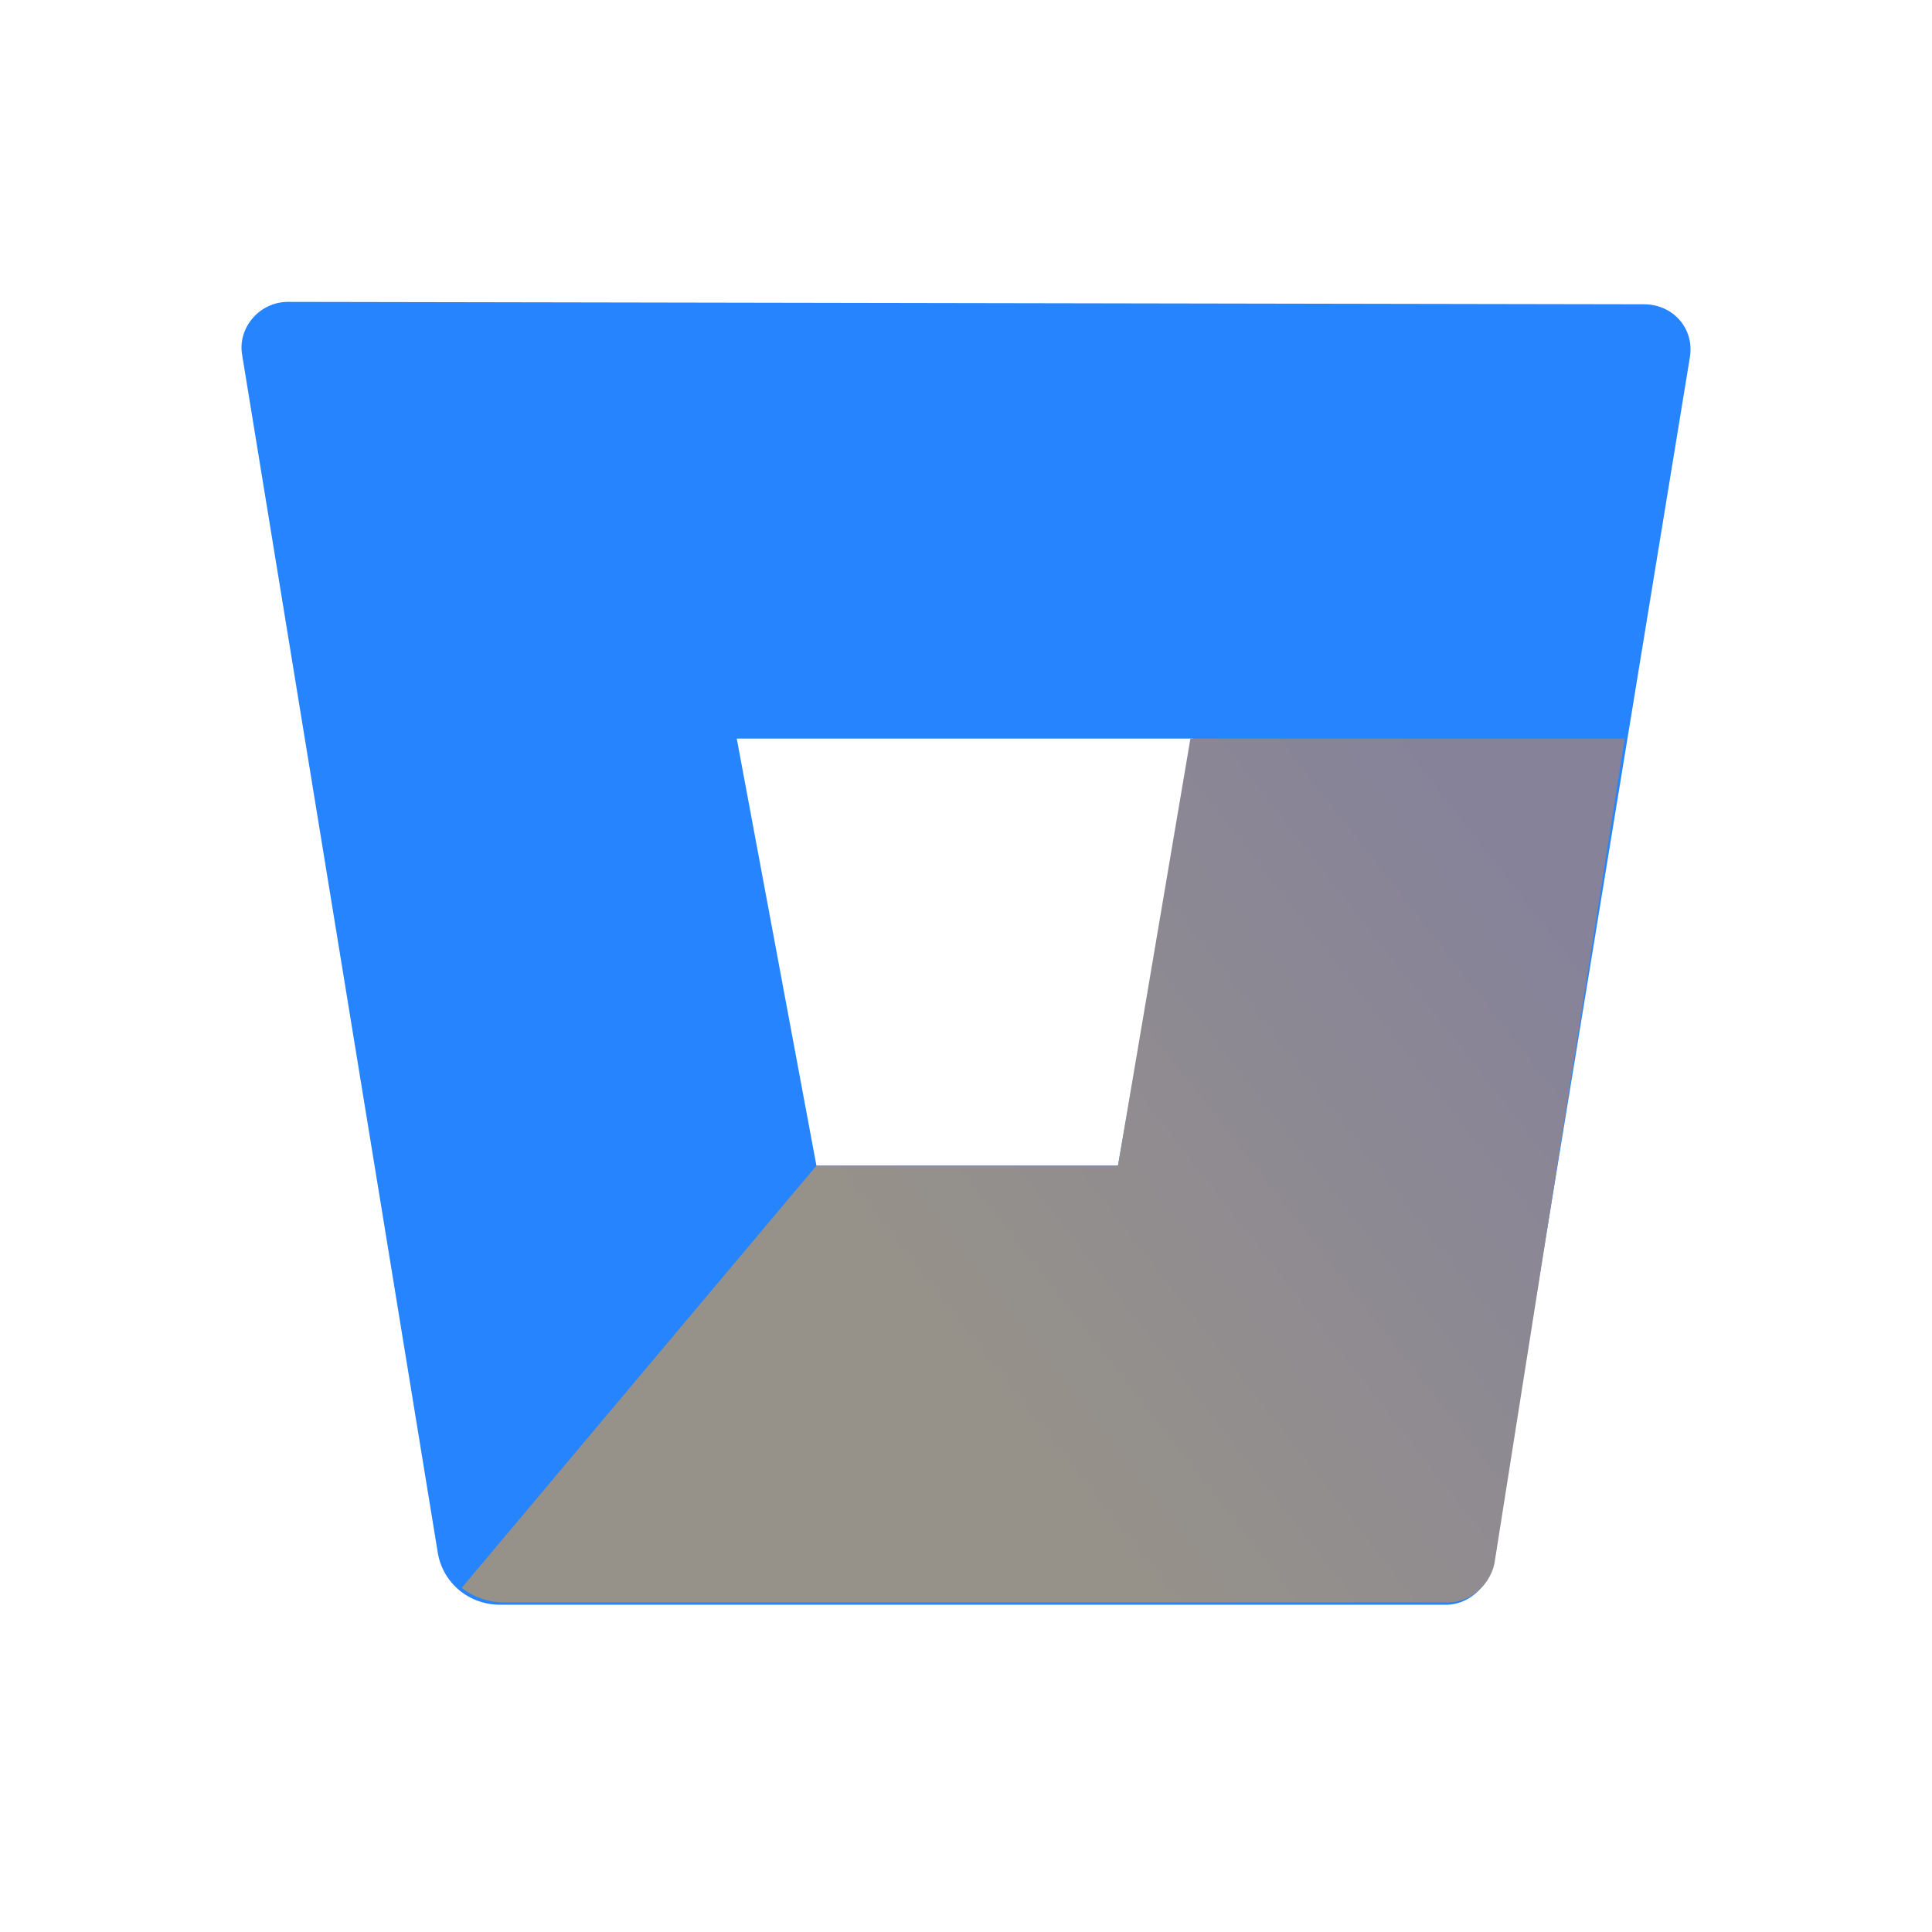
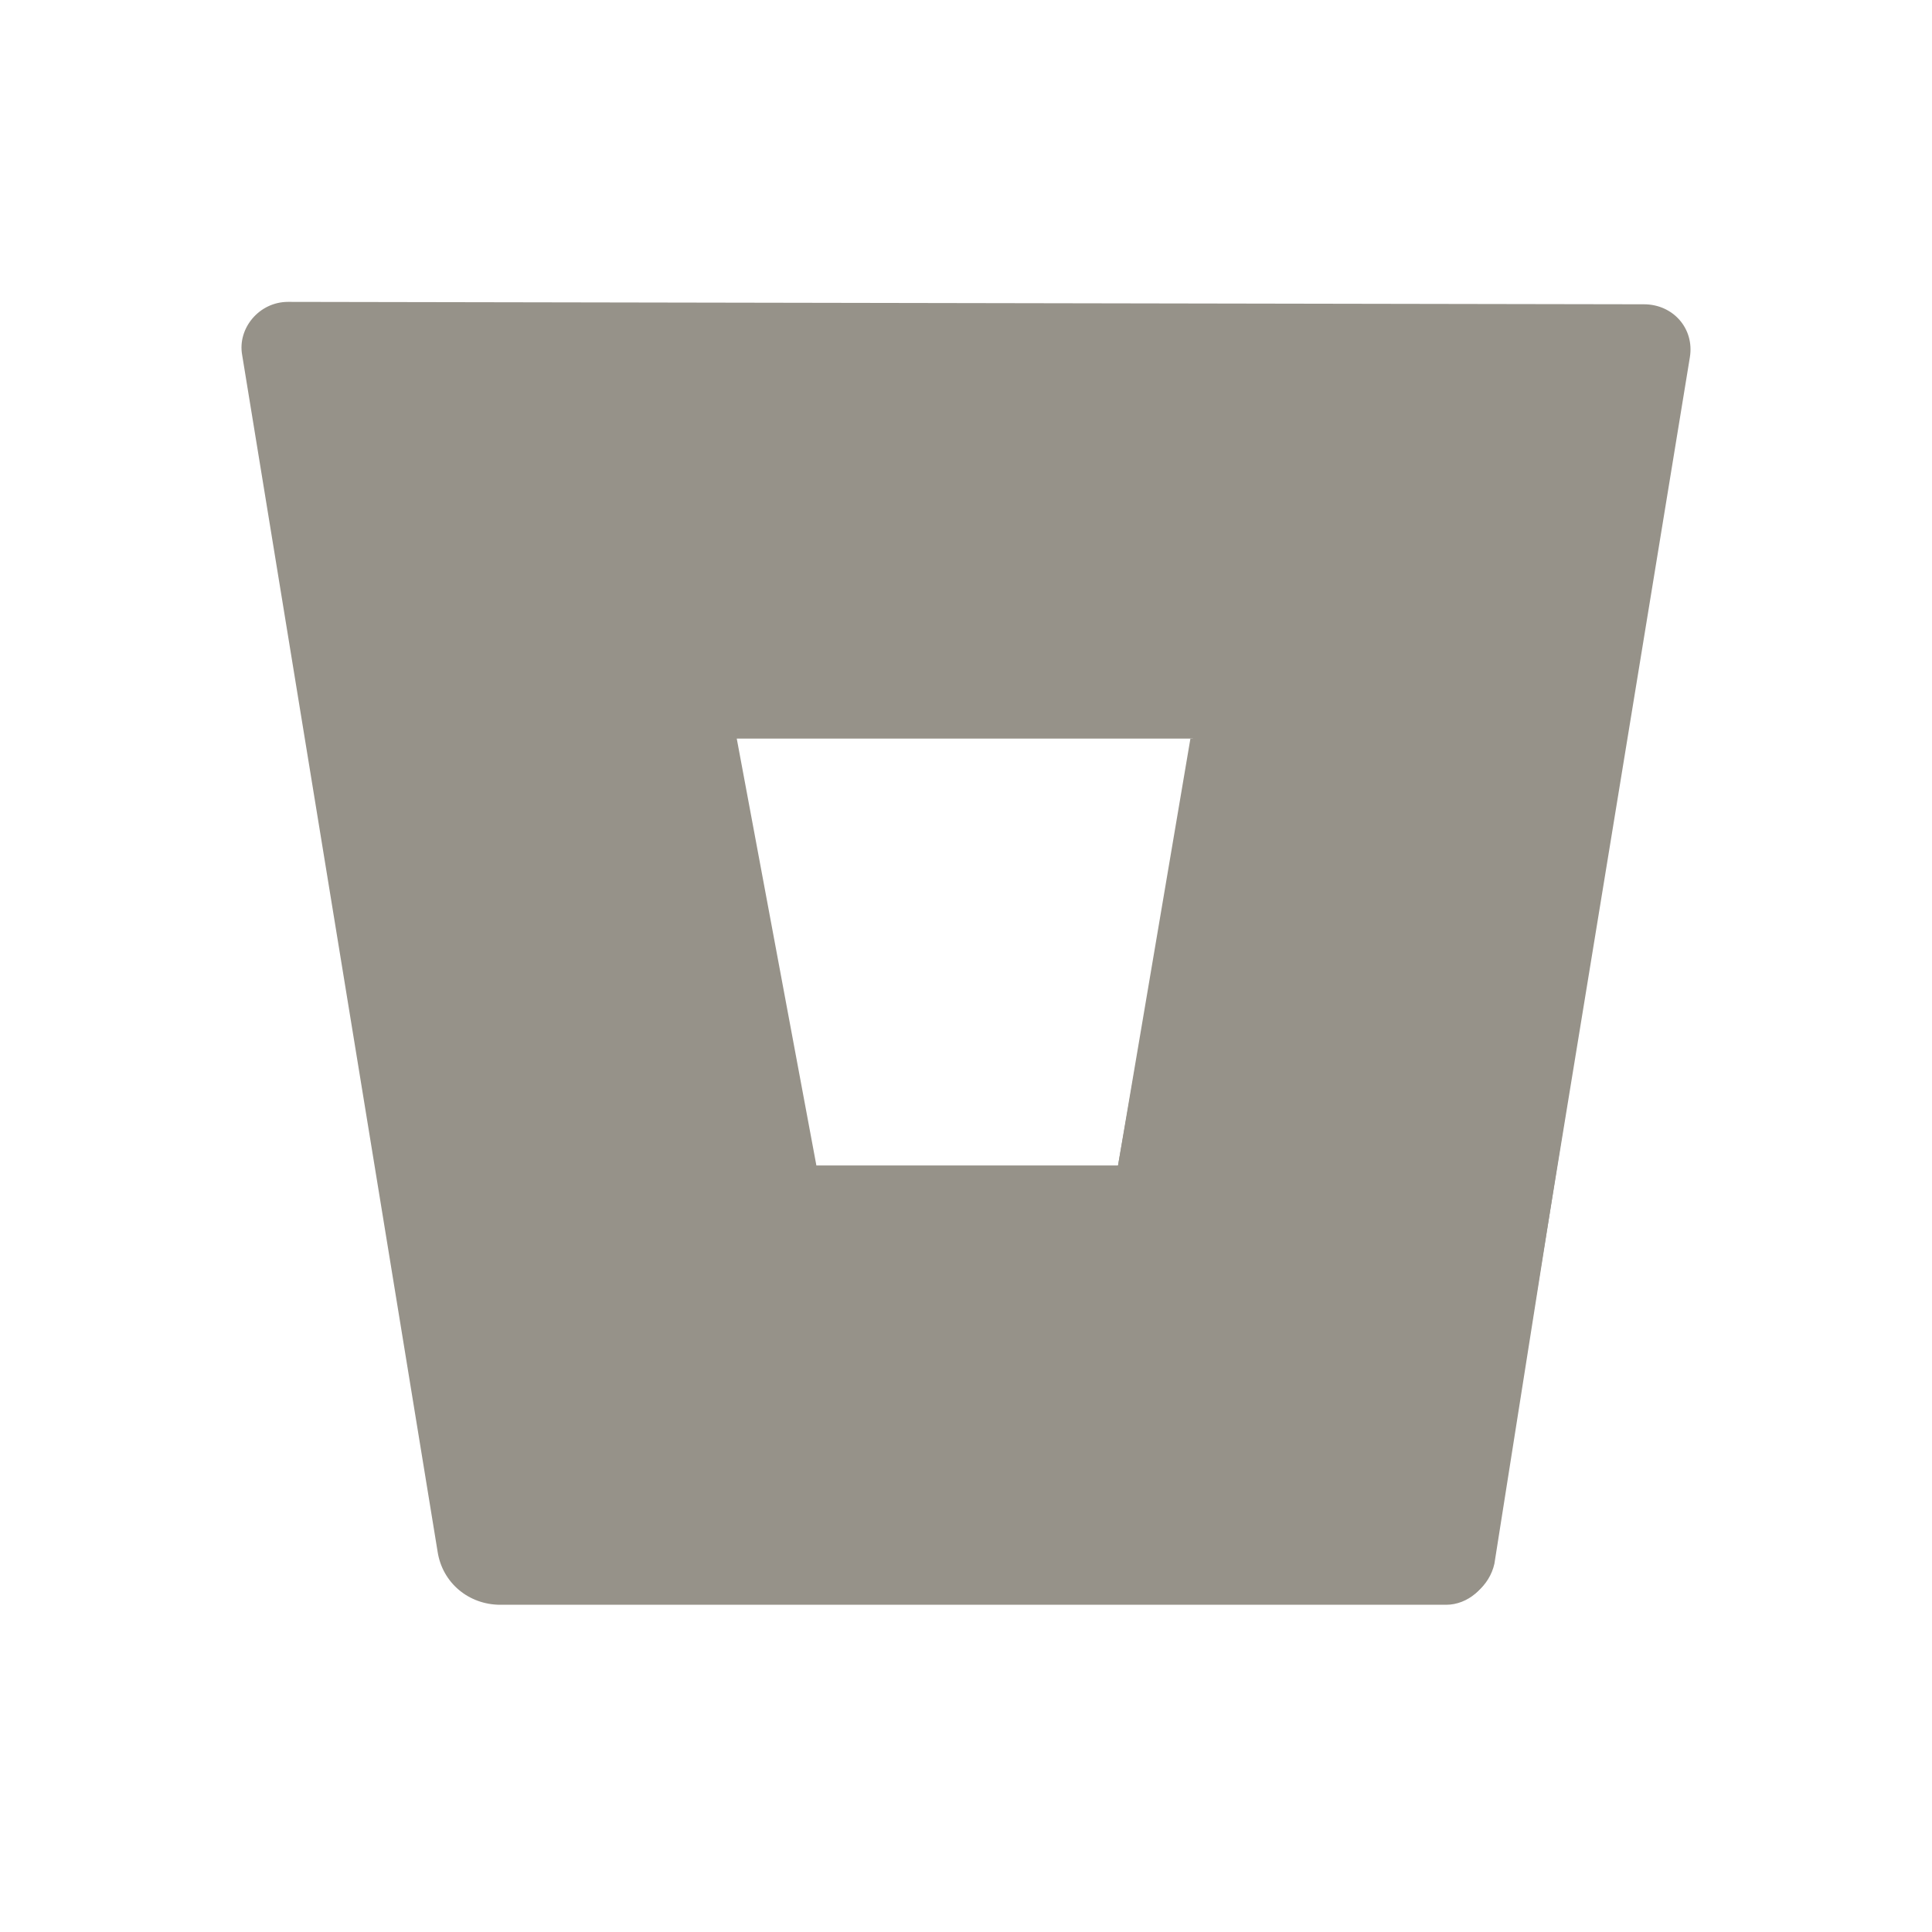
<svg xmlns="http://www.w3.org/2000/svg" viewBox="0 0 128 128">
  <defs>
    <linearGradient id="bitbucket-original-a" gradientUnits="userSpaceOnUse" x1="28.593" y1="14.226" x2="16.672" y2="23.532" gradientTransform="scale(4)">
-       <stop offset=".176" stop-color="#868299" />
+       <stop offset=".176" stop-color="#969289" />
      <stop offset="1" stop-color="#969289" />
    </linearGradient>
  </defs>
-   <path d="M19.082 20c-1.918 0-3.355 1.758-3.039 3.516l12.95 79.289c.32 2.078 2.077 3.515 4.155 3.515h62.66c1.442 0 2.72-1.12 3.04-2.558l13.109-80.086c.316-1.918-1.121-3.516-3.039-3.516zM74.07 77.227H54.09l-5.278-28.293h30.215zm0 0" fill="#2684ff" />
+   <path d="M19.082 20c-1.918 0-3.355 1.758-3.039 3.516l12.95 79.289c.32 2.078 2.077 3.515 4.155 3.515h62.66c1.442 0 2.72-1.12 3.04-2.558l13.109-80.086c.316-1.918-1.121-3.516-3.039-3.516zM74.07 77.227H54.09l-5.278-28.293h30.215zm0 0" fill="#969289" />
  <path d="M107.64 48.934H78.868L74.07 77.227H54.09l-23.5 27.972s1.12.961 2.719.961h62.66c1.441 0 2.719-1.12 3.039-2.558zm0 0" fill="url(#bitbucket-original-a)" />
</svg>
